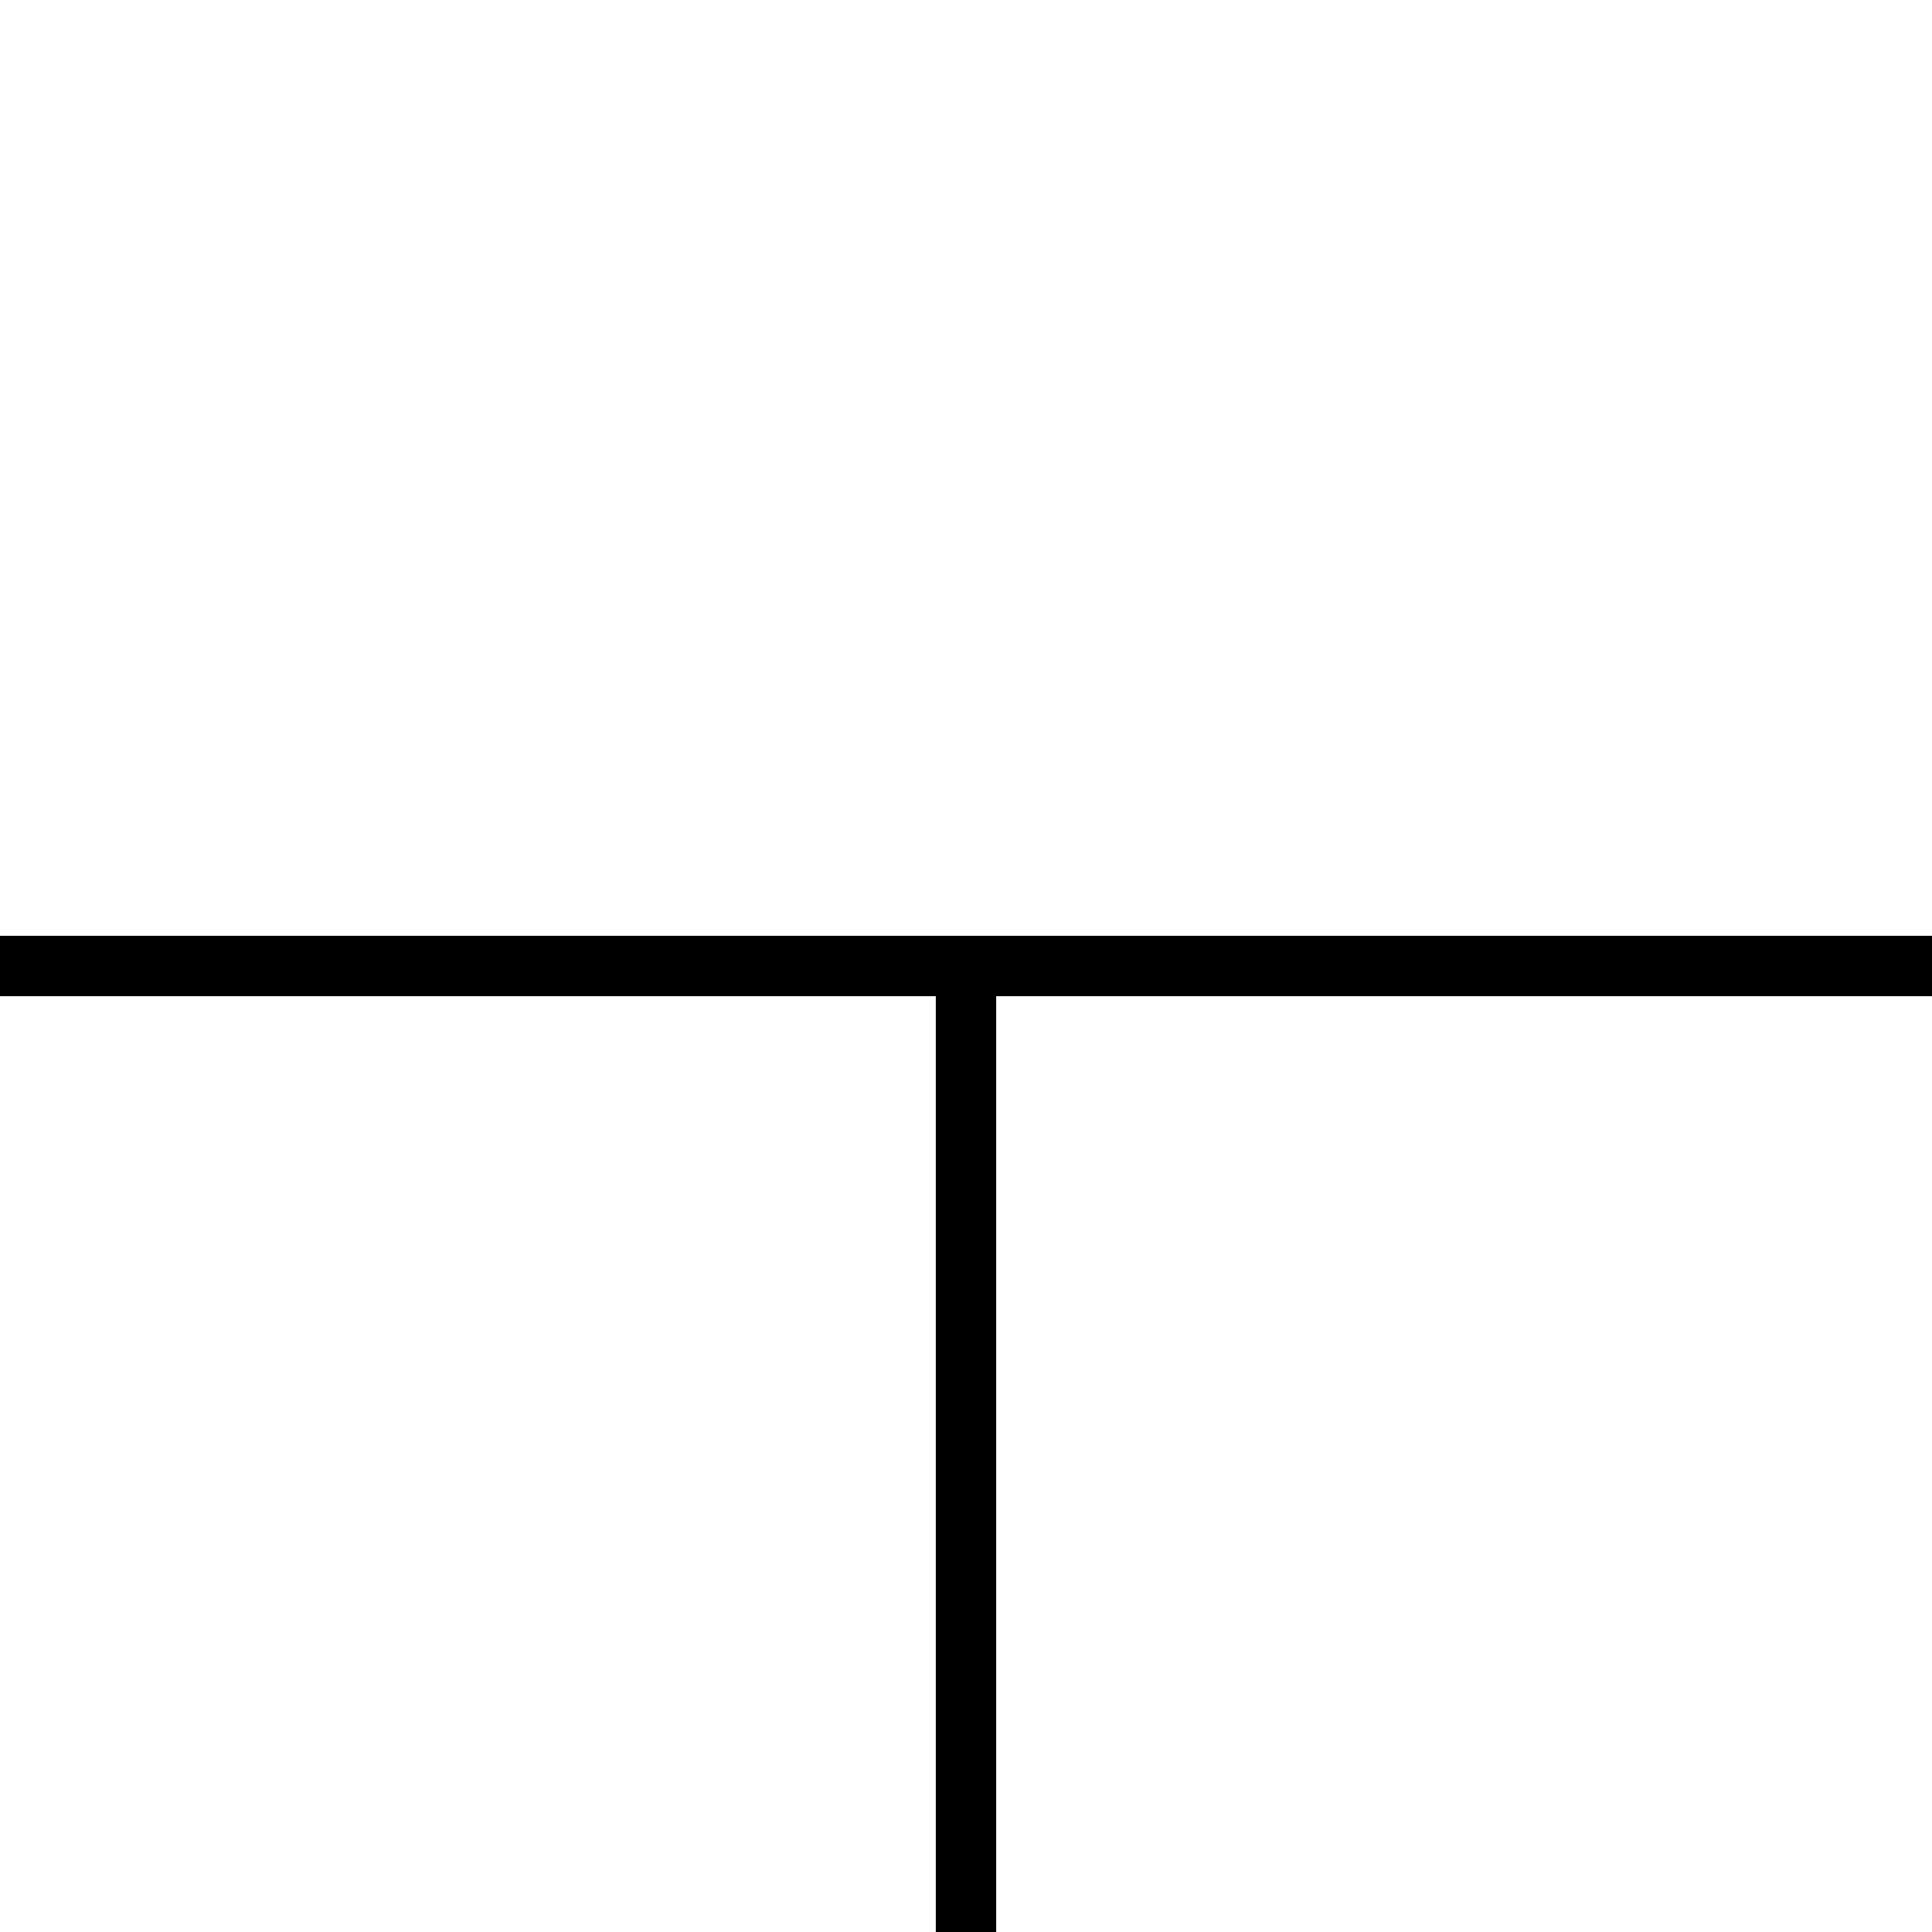
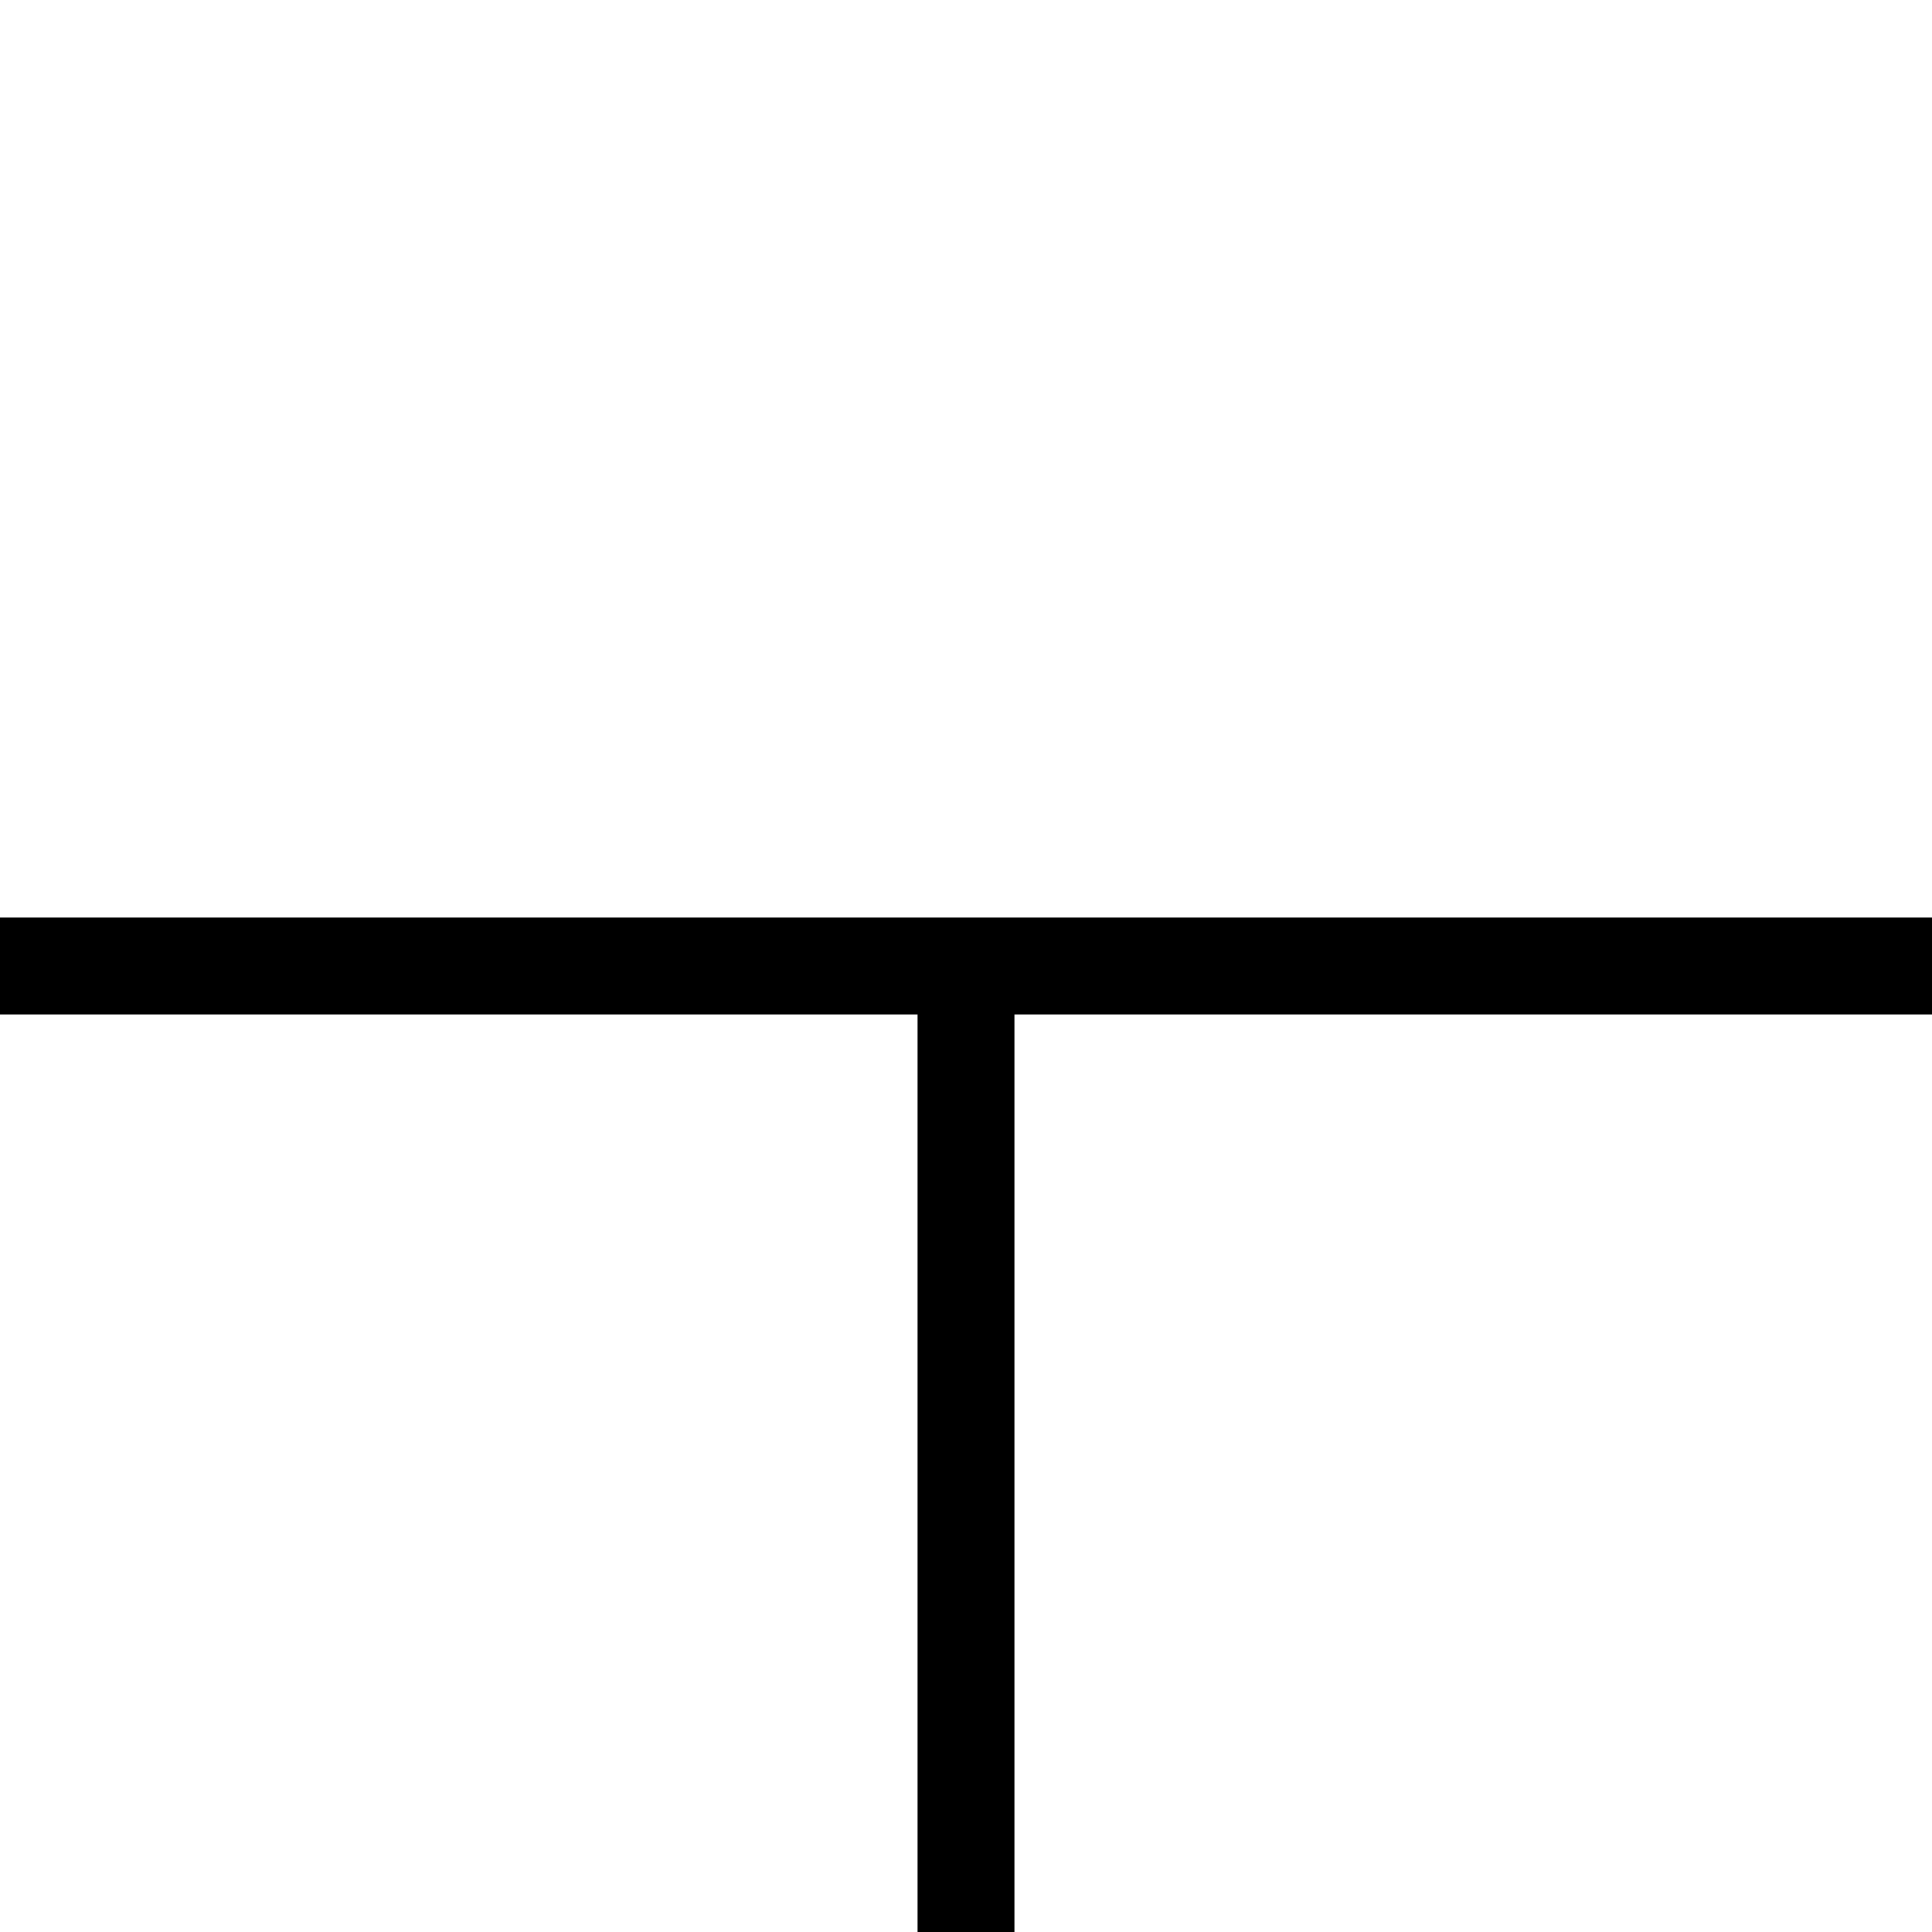
- <svg xmlns="http://www.w3.org/2000/svg" width="32" height="32">
+ <svg xmlns="http://www.w3.org/2000/svg" width="100" height="100">
  <g>
-     <line stroke-linecap="undefined" stroke-linejoin="undefined" id="vertical" y2="32" x2="16" y1="16" x1="16" stroke-width="1" stroke="#000" fill="none" />
-     <line stroke-linecap="undefined" stroke-linejoin="undefined" id="horizontal" y2="16" x2="32" y1="16" x1="0" stroke-width="1" stroke="#000" fill="none" />
+     <line stroke-linecap="undefined" stroke-linejoin="undefined" id="vertical" y2="100" x2="50" y1="50" x1="50" stroke-width="5" stroke="#000" fill="none" />
+     <line stroke-linecap="undefined" stroke-linejoin="undefined" id="horizontal" y2="50" x2="100" y1="50" x1="0" stroke-width="5" stroke="#000" fill="none" />
  </g>
</svg>
